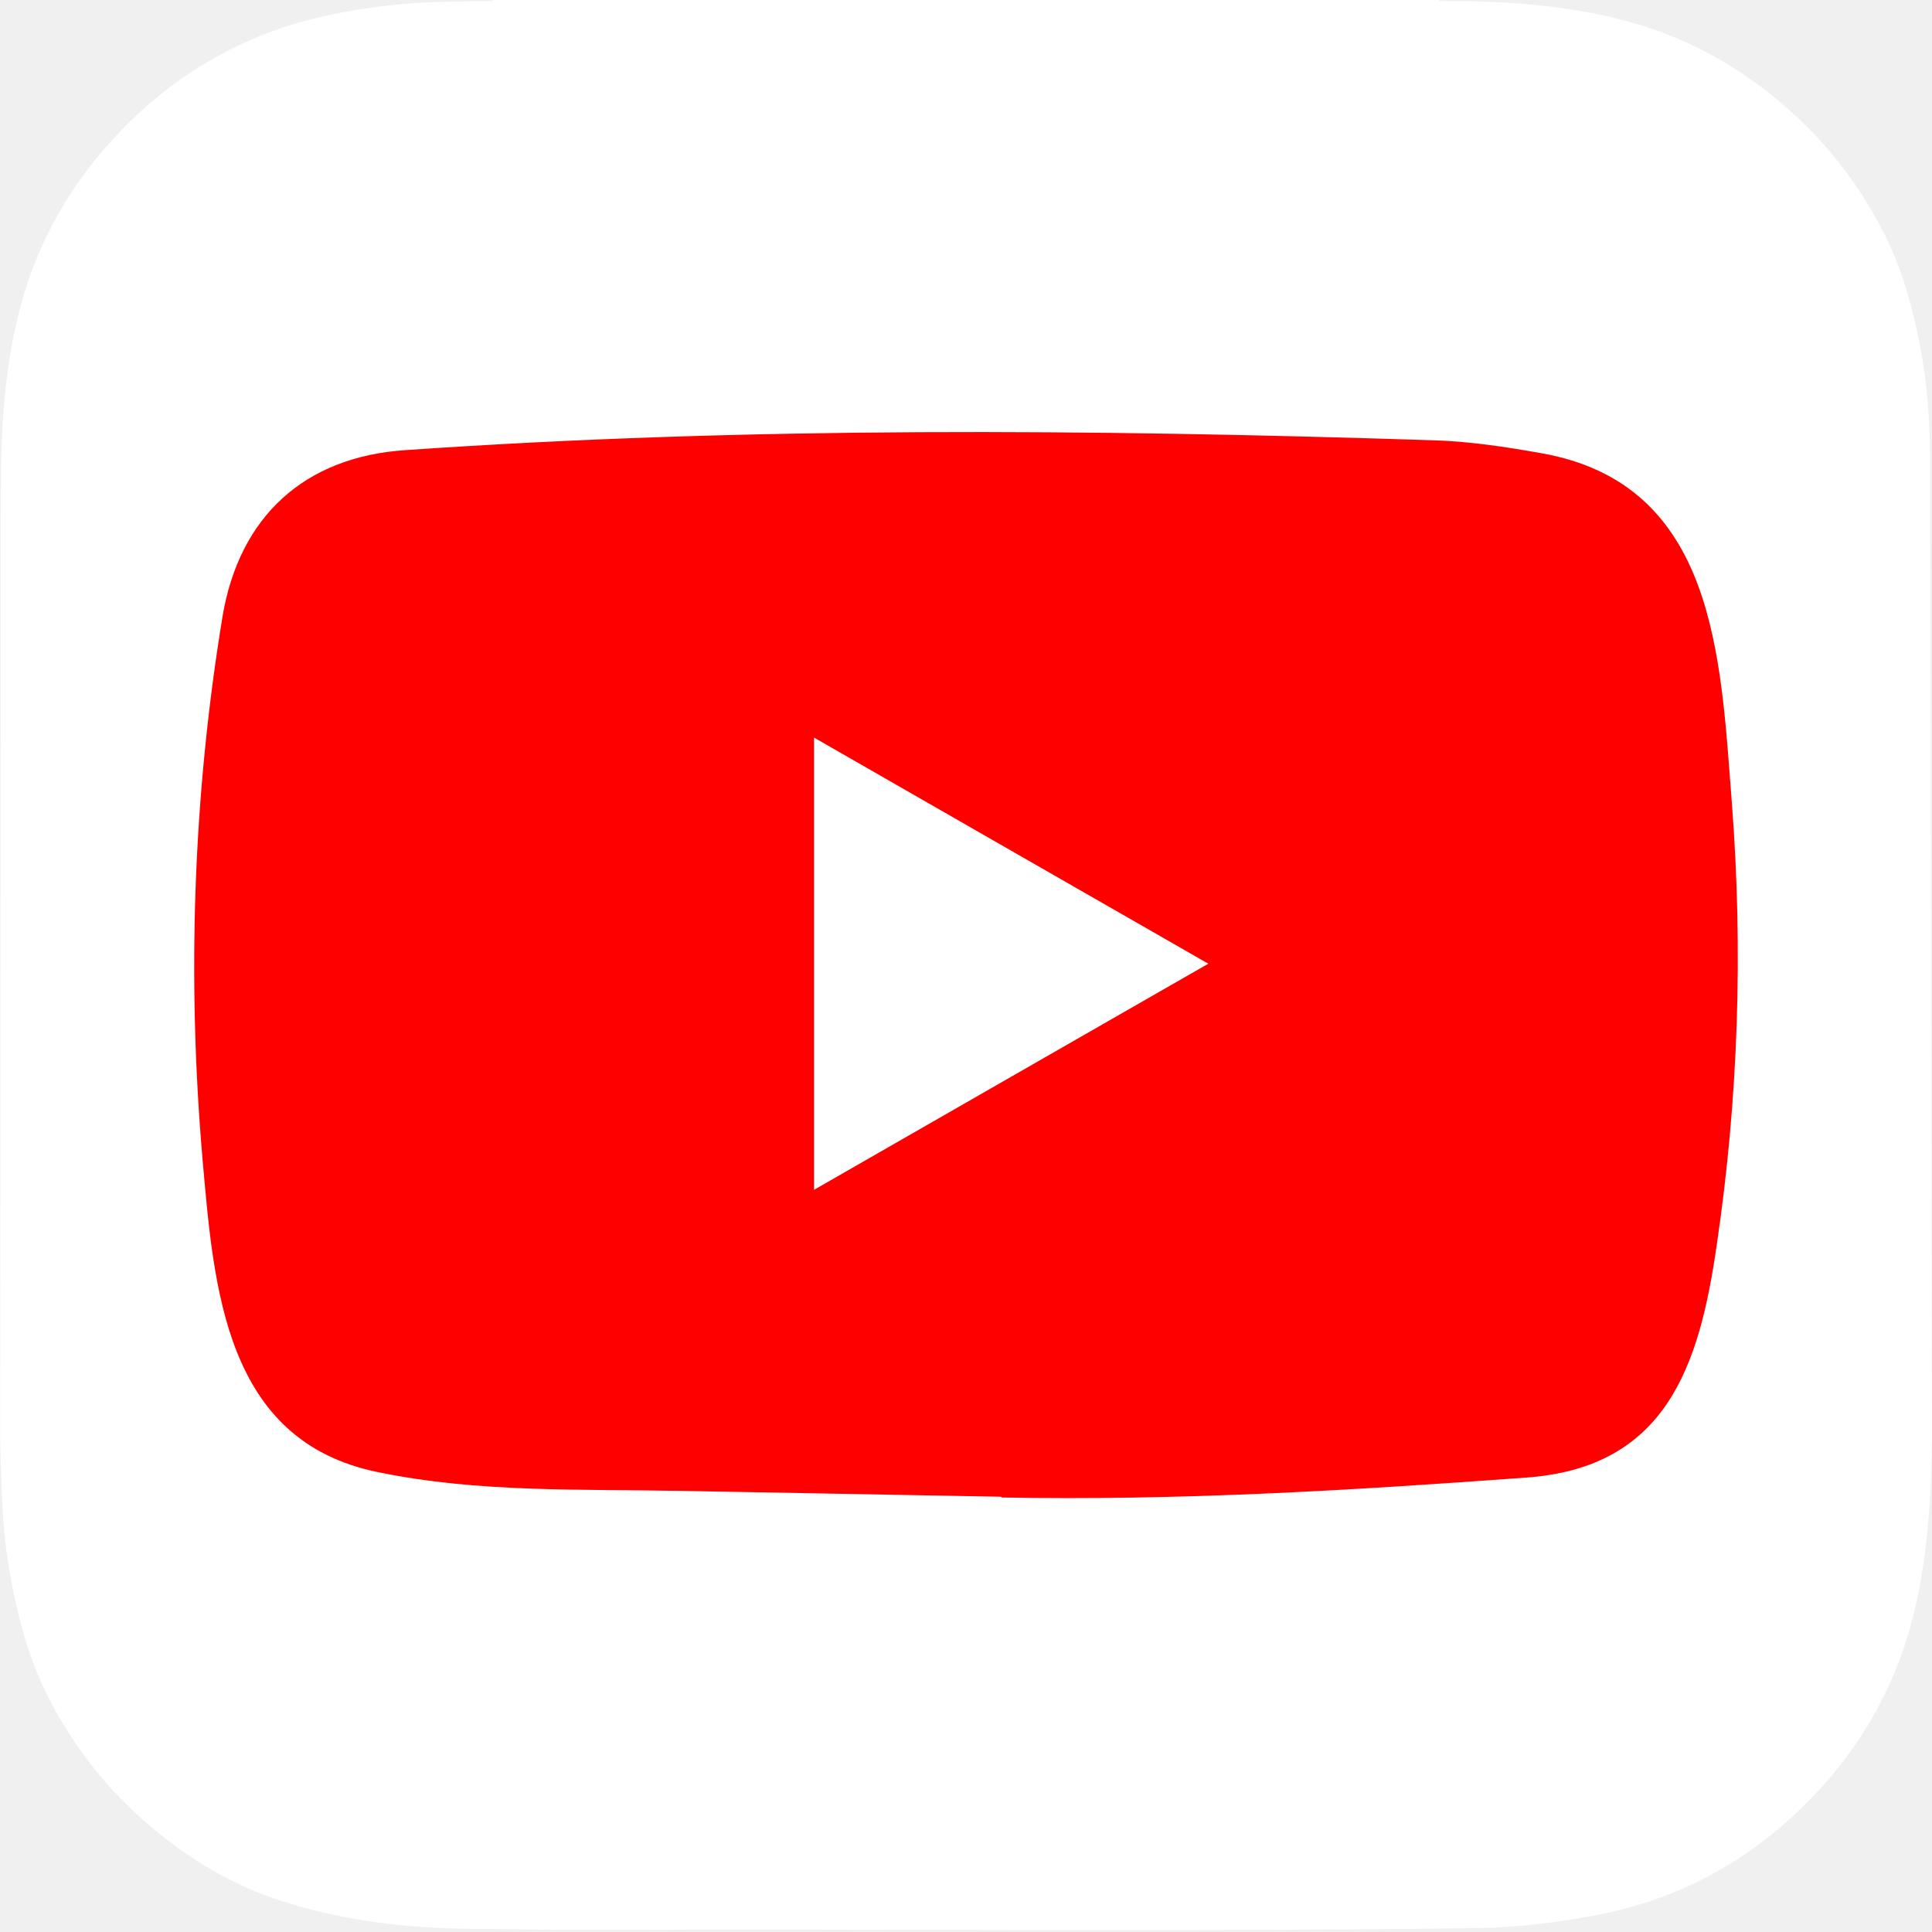
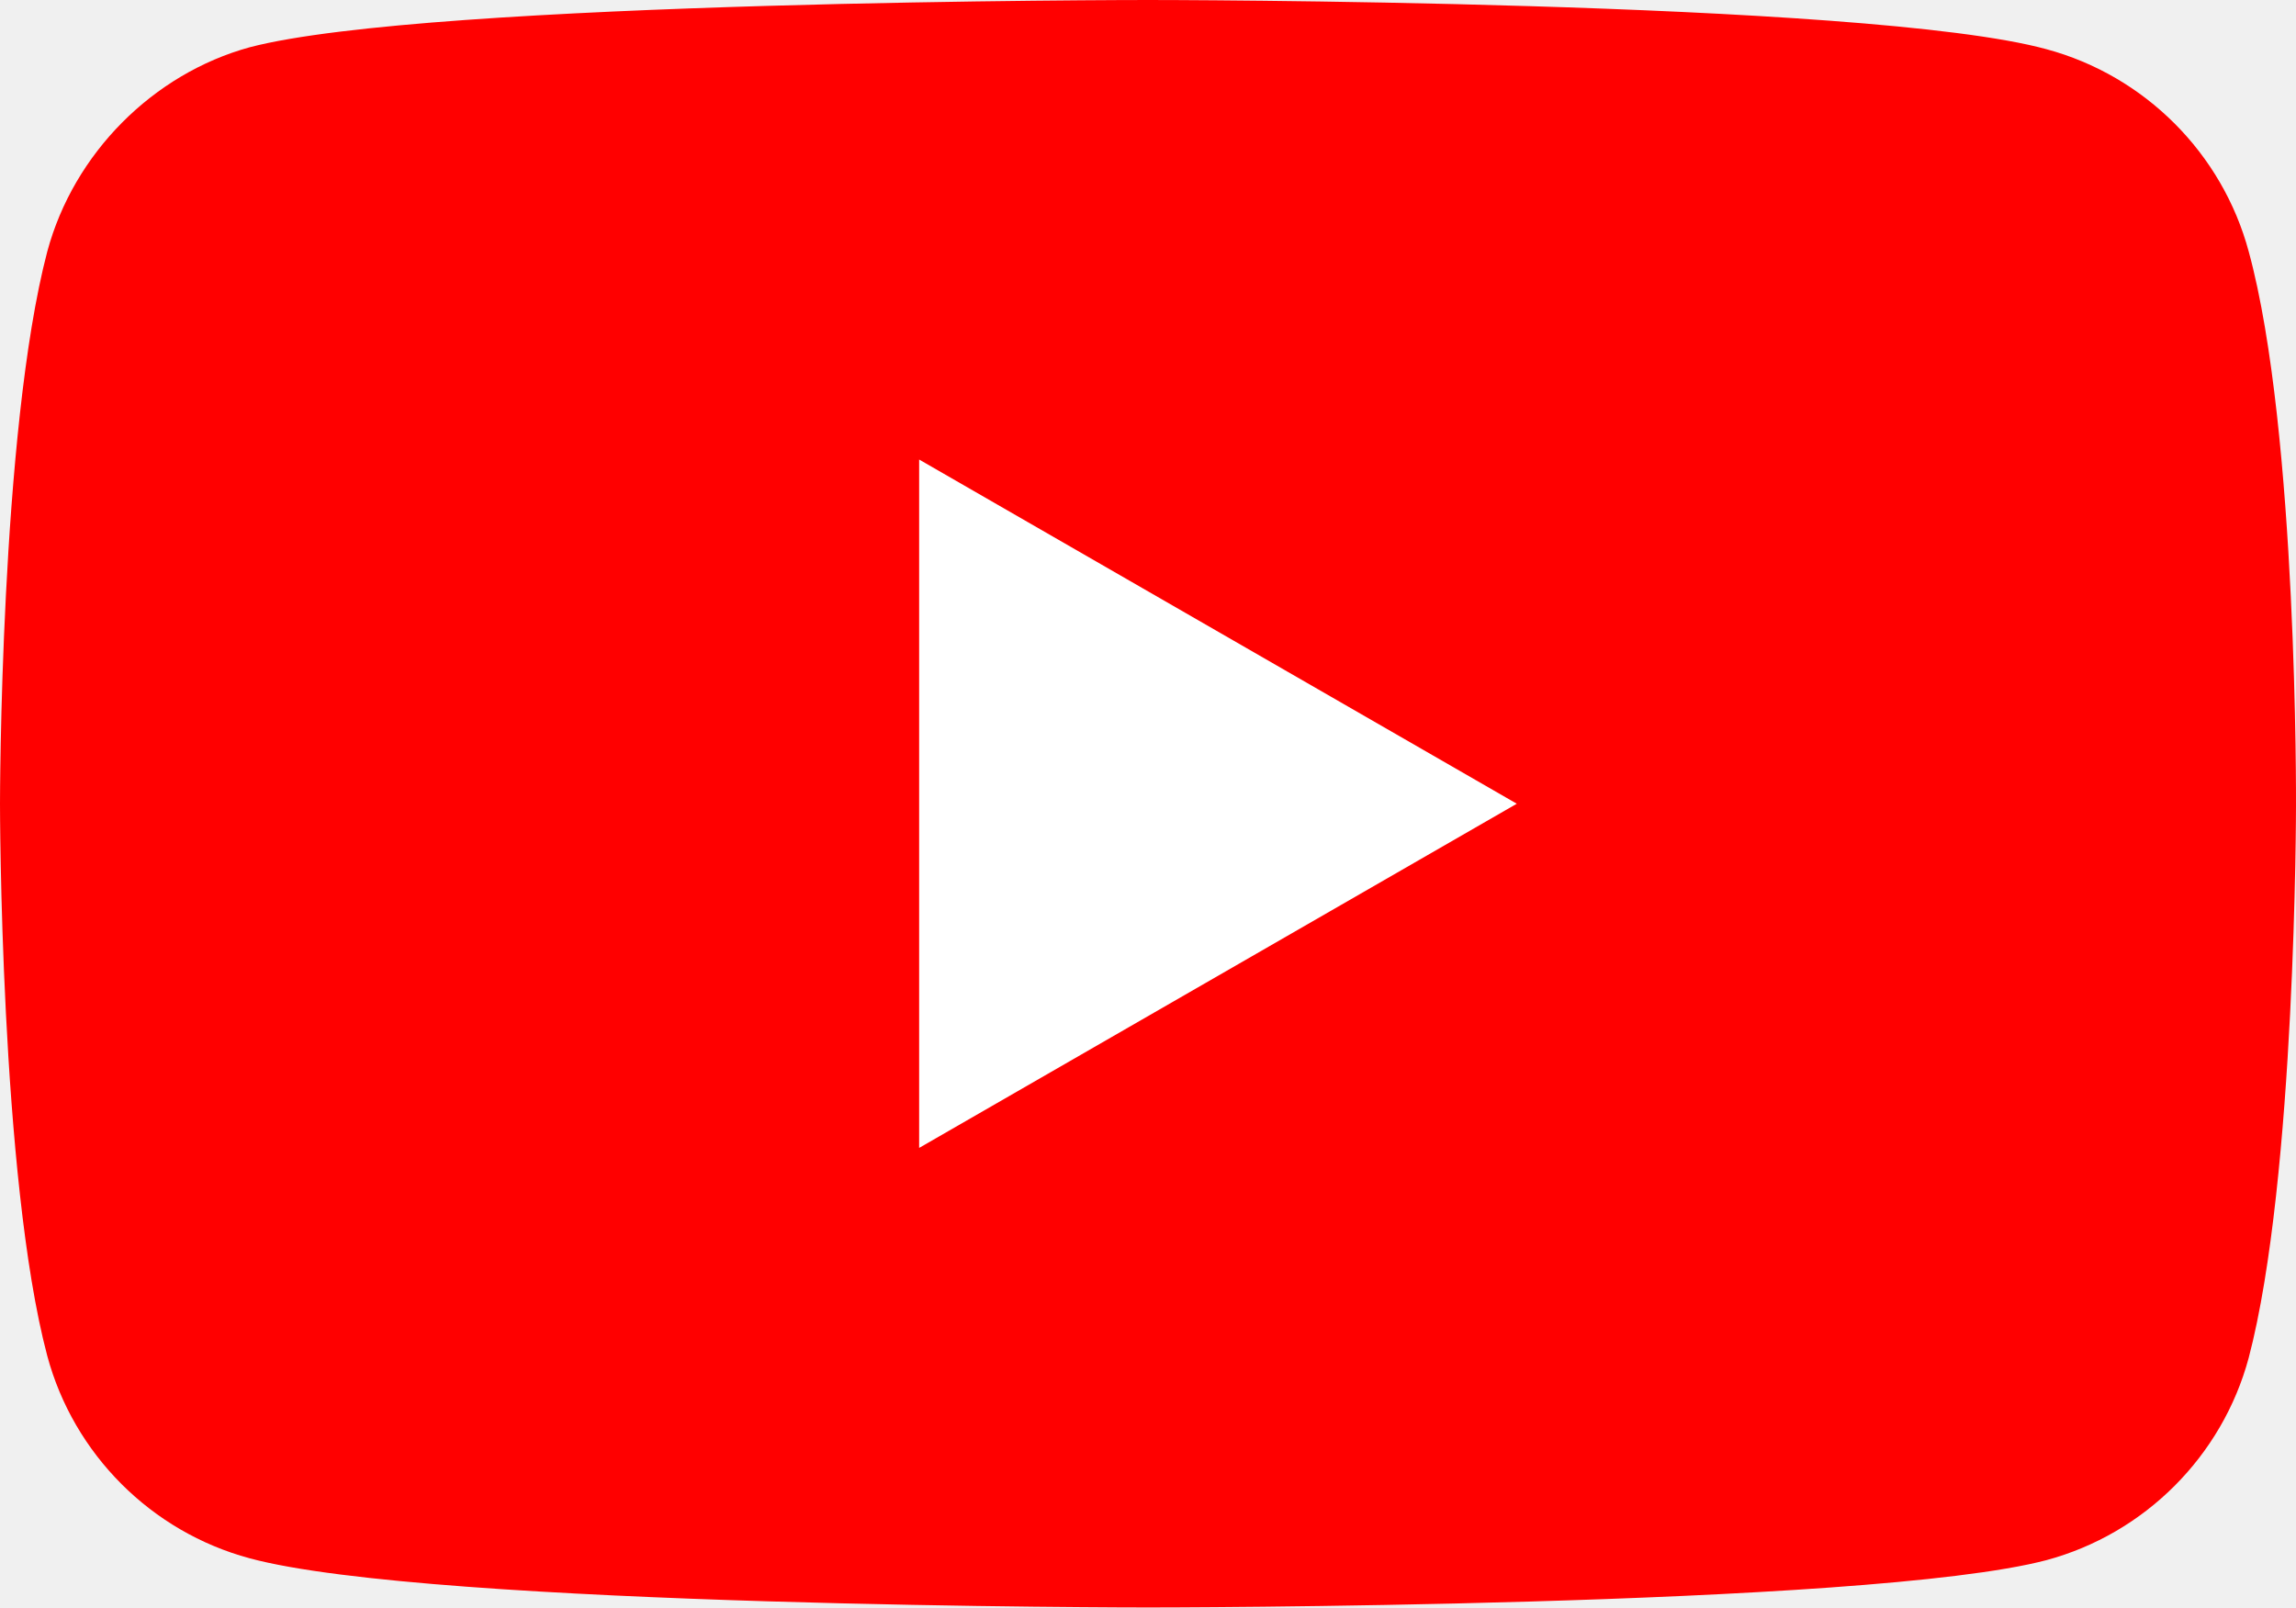
- <svg xmlns="http://www.w3.org/2000/svg" id="body_1" width="32" height="32">
-   <g transform="matrix(0.01282051 0 0 0.0128 0 0)">
-     <g transform="matrix(0.9990131 0 0 0.9990131 0.2328022 0)">
- 	</g>
-     <path transform="matrix(0.9990131 0 0 0.9990131 0.2328022 0)" d="M0 1864.11L0 1864.22C 1.5 1919.72 2 1975.54 11.32 2030.69C 21.24 2089.04 35.42 2145.94 62.47 2198.9C 99.043 2270.58 149.113 2331.133 212.68 2380.56C 258.2 2416.06 307.93 2444.25 362.98 2462.03C 443.24 2487.92 526.05 2497.84 610.07 2498.33C 662.49 2498.66 714.88 2499.97 767.32 2499.75C 1148.14 2498.15 1528.97 2502.5 1909.81 2497.4C 1960.34 2496.72 2010.05 2490.55 2059.65 2481.48C 2154.71 2464.08 2238.72 2423.48 2310.6 2359.39C 2394.37 2284.68 2450.89 2193.23 2476.41 2082.87C 2493.1 2010.73 2497.28 1937.55 2497.99 1864.1L2497.99 1864.1L2497.99 1849.45C 2497.99 1843.77 2495.83 601.54 2495.63 585.12C 2495.08 540.02 2491.75 495.25 2483.3 450.87C 2473.01 396.79 2458.48 344.09 2432.59 295.17C 2405.24 243.47 2370.99 197 2328.59 156.38C 2263.7 94.15 2188.81 50.15 2101.59 26.87C 2022.85 5.87 1942.52 1.19 1861.59 1.27C 1861.33 0.905 1861.174 0.476 1861.14 0.03L1861.14 0.03L636.4 0.03C 636.4 0.45 636.4 0.86 636.33 1.27C 590.4 2.11 544.41 1.76 498.72 7.43C 448.67 13.65 399.09 23.02 351.72 40.52C 277.1 68.12 212.26 111.11 156.88 168.52C 94.13 233.52 49.88 308.74 26.44 396.31C 5.49 474.44 0.93 554.12 0.82 634.37" stroke="none" fill="#FFFFFF" fill-rule="nonzero" />
-     <g transform="matrix(0.9990131 0 0 0.9990131 0.2328022 0)">
- 	</g>
-     <path transform="matrix(0.9990131 0 0 0.9990131 0.2328022 0)" d="M0 0.79L2498 0.79L2498 2498.79L0 2498.79L0 0.79z" stroke="none" fill="none" />
-     <g transform="matrix(0.9990131 0 0 0.9990131 0.2328022 0)">
- 	</g>
-     <path transform="matrix(0.9990131 0 0 0.9990131 0.2328022 0)" d="M1293.24 1938.65L883.7 1931.16C 751.1 1928.55 618.17 1933.76 488.17 1906.72C 290.41 1866.32 276.4 1668.23 261.74 1502.07C 241.54 1268.47 249.36 1030.63 287.48 798.98C 309 669 393.69 591.44 524.66 583C 966.78 552.37 1411.84 556 1852.98 570.29C 1899.57 571.6 1946.48 578.76 1992.42 586.91C 2219.19 626.66 2224.72 851.14 2239.42 1040.11C 2254.08 1231.03 2247.89 1422.93 2219.87 1612.55C 2197.39 1769.55 2154.38 1901.21 1972.87 1913.92C 1745.45 1930.54 1523.25 1943.92 1295.19 1939.66C 1295.2 1938.65 1293.89 1938.65 1293.24 1938.65zM1052.47 1541.17C 1223.85 1442.77 1391.96 1346.01 1562.36 1248.27C 1390.66 1149.87 1222.87 1053.11 1052.47 955.37z" stroke="none" fill="#FF0000" fill-rule="nonzero" />
+ <svg xmlns="http://www.w3.org/2000/svg" version="1.1" id="Layer_1" x="0px" y="0px" viewBox="0 0 71.412 50" xml:space="preserve" width="71.412" height="50">
+   <defs id="defs31" />
+   <style type="text/css" id="style3">
+ 	.st0{fill:#FF0000;}
+ 	.st1{fill:#FFFFFF;}
+ 	.st2{fill:#282828;}
+ </style>
+   <g id="g5" transform="scale(0.5882353,0.5882353)">
+     <path class="st0" d="M 118.9,13.3 C 117.5,8.1 113.4,4 108.2,2.6 98.7,0 60.7,0 60.7,0 60.7,0 22.7,0 13.2,2.5 8.1,3.9 3.9,8.1 2.5,13.3 0,22.8 0,42.5 0,42.5 0,42.5 0,62.3 2.5,71.7 3.9,76.9 8,81 13.2,82.4 22.8,85 60.7,85 60.7,85 c 0,0 38,0 47.5,-2.5 5.2,-1.4 9.3,-5.5 10.7,-10.7 2.5,-9.5 2.5,-29.2 2.5,-29.2 0,0 0.1,-19.8 -2.5,-29.3 z" id="path7" style="fill:#ff0000" />
+     <polygon class="st1" points="80.2,42.5 48.6,24.3 48.6,60.7 " id="polygon9" style="fill:#ffffff" />
  </g>
</svg>
